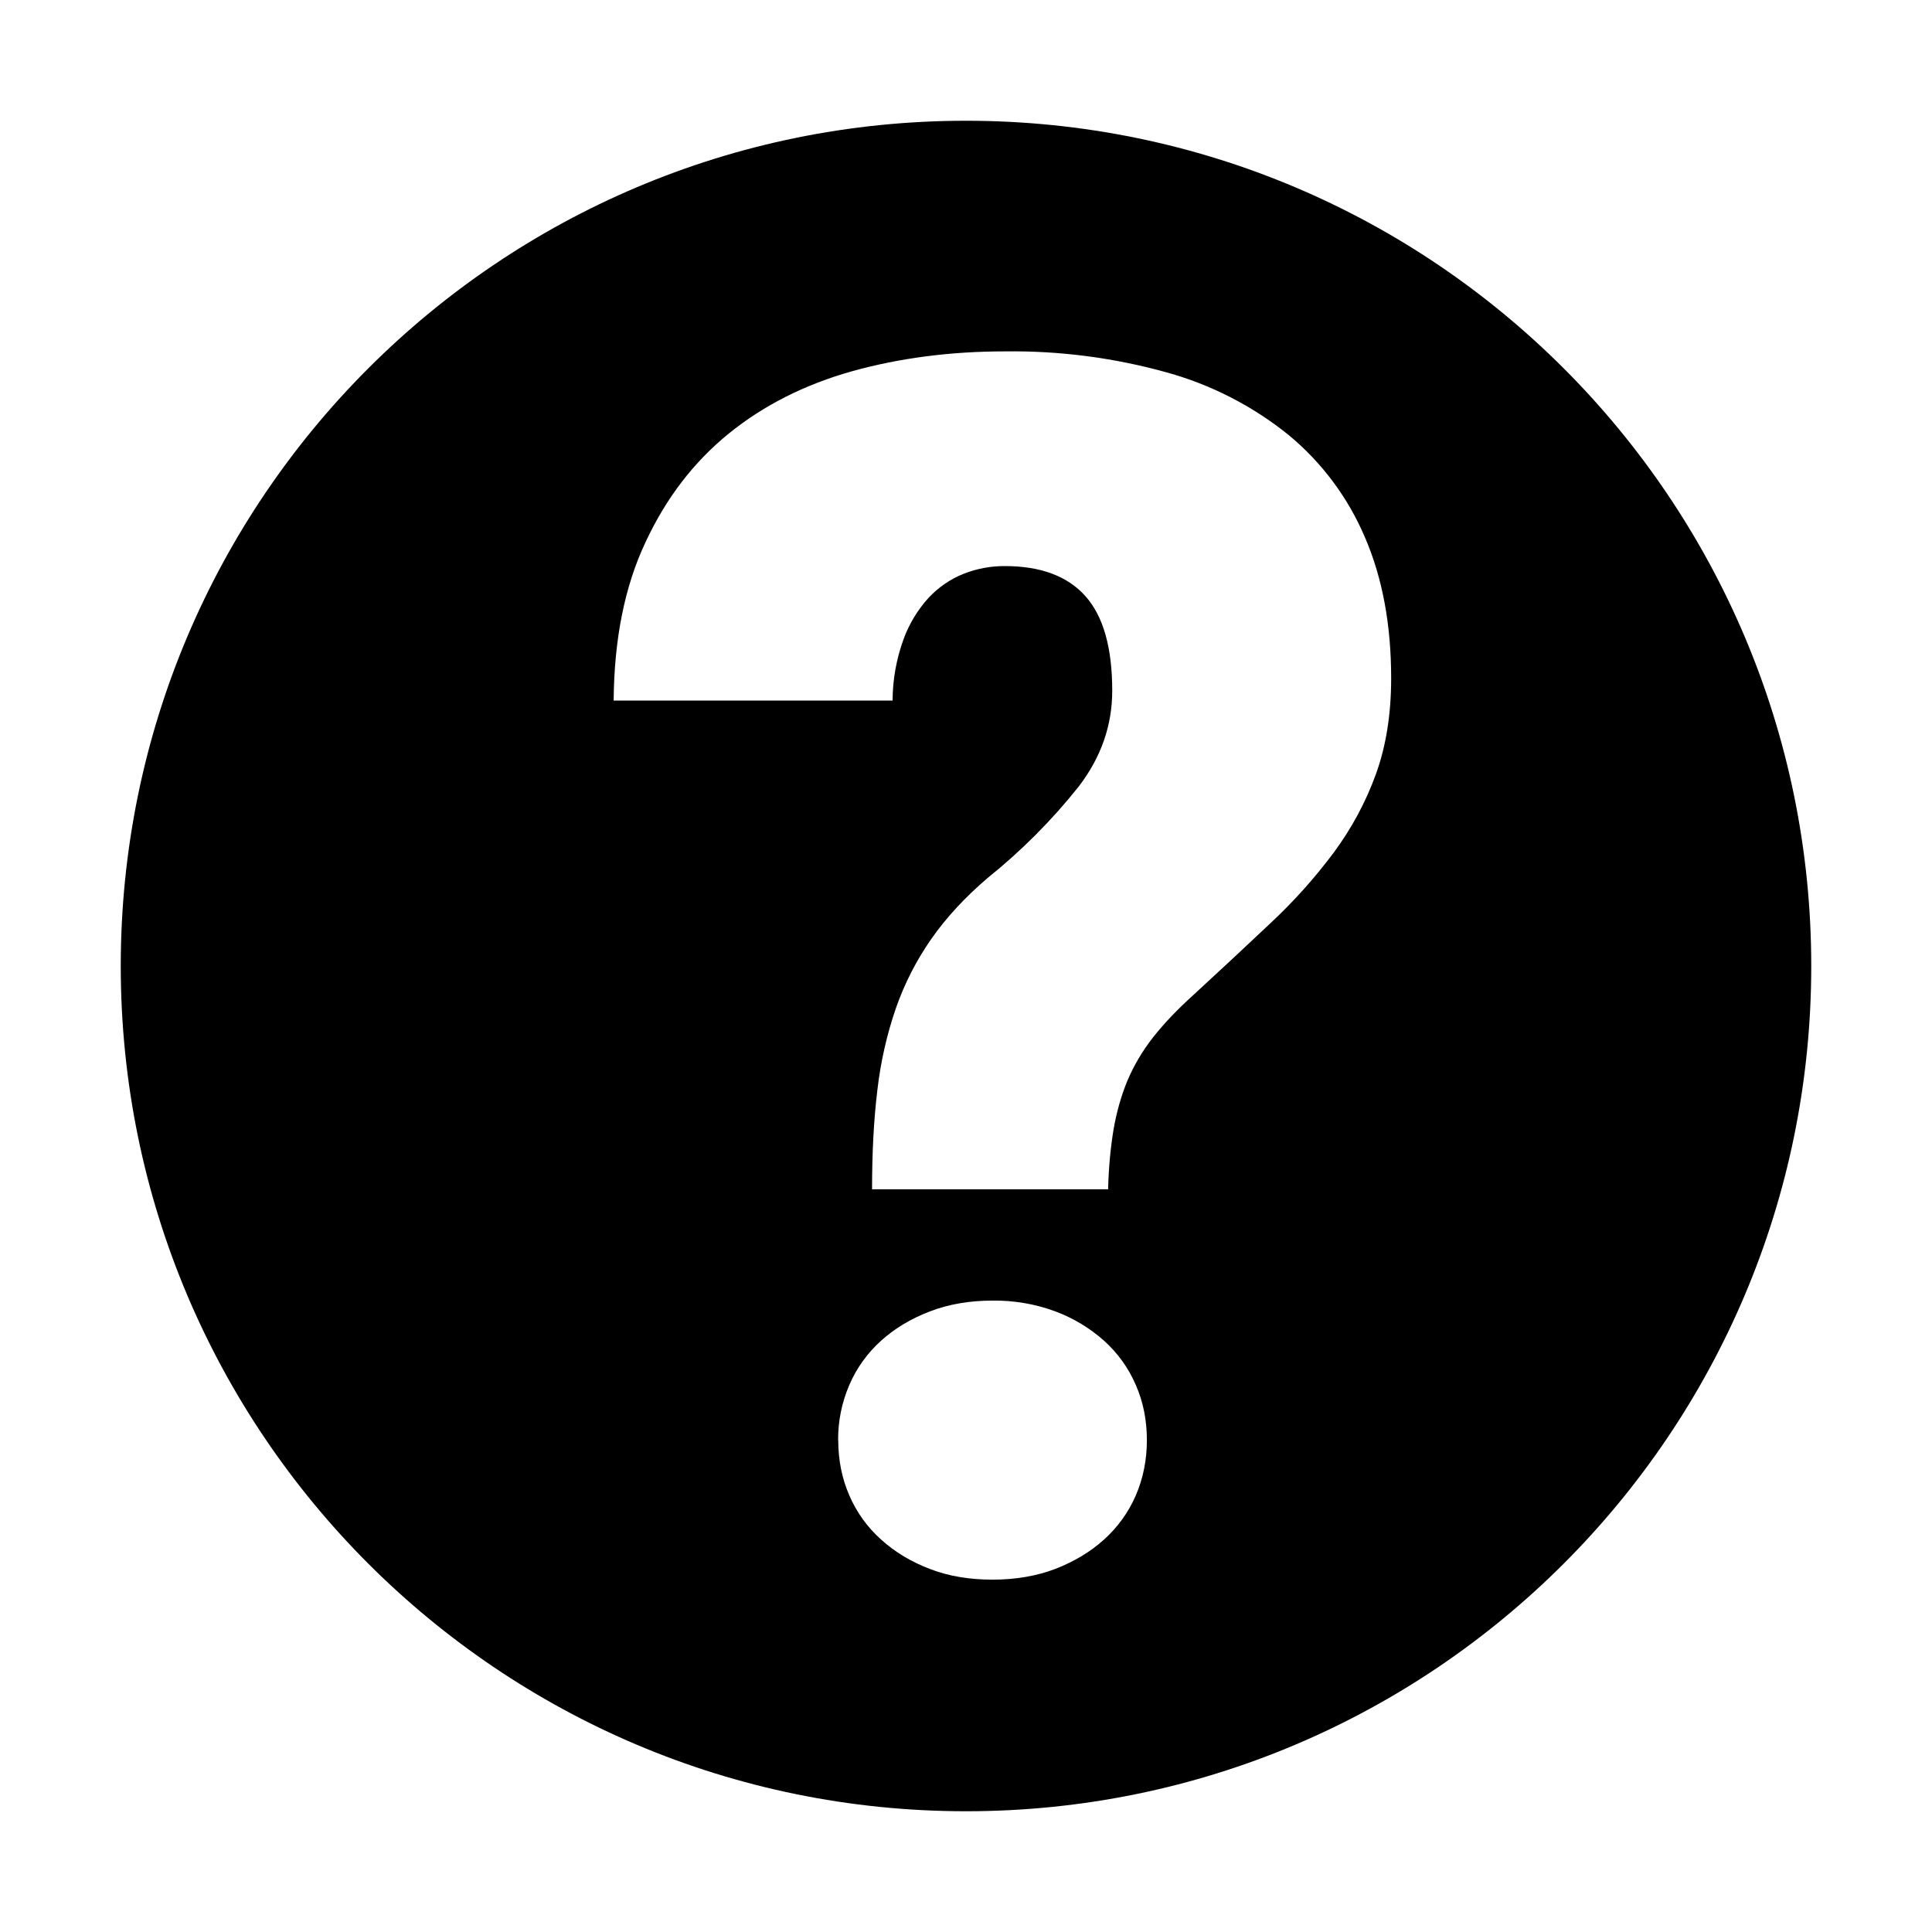
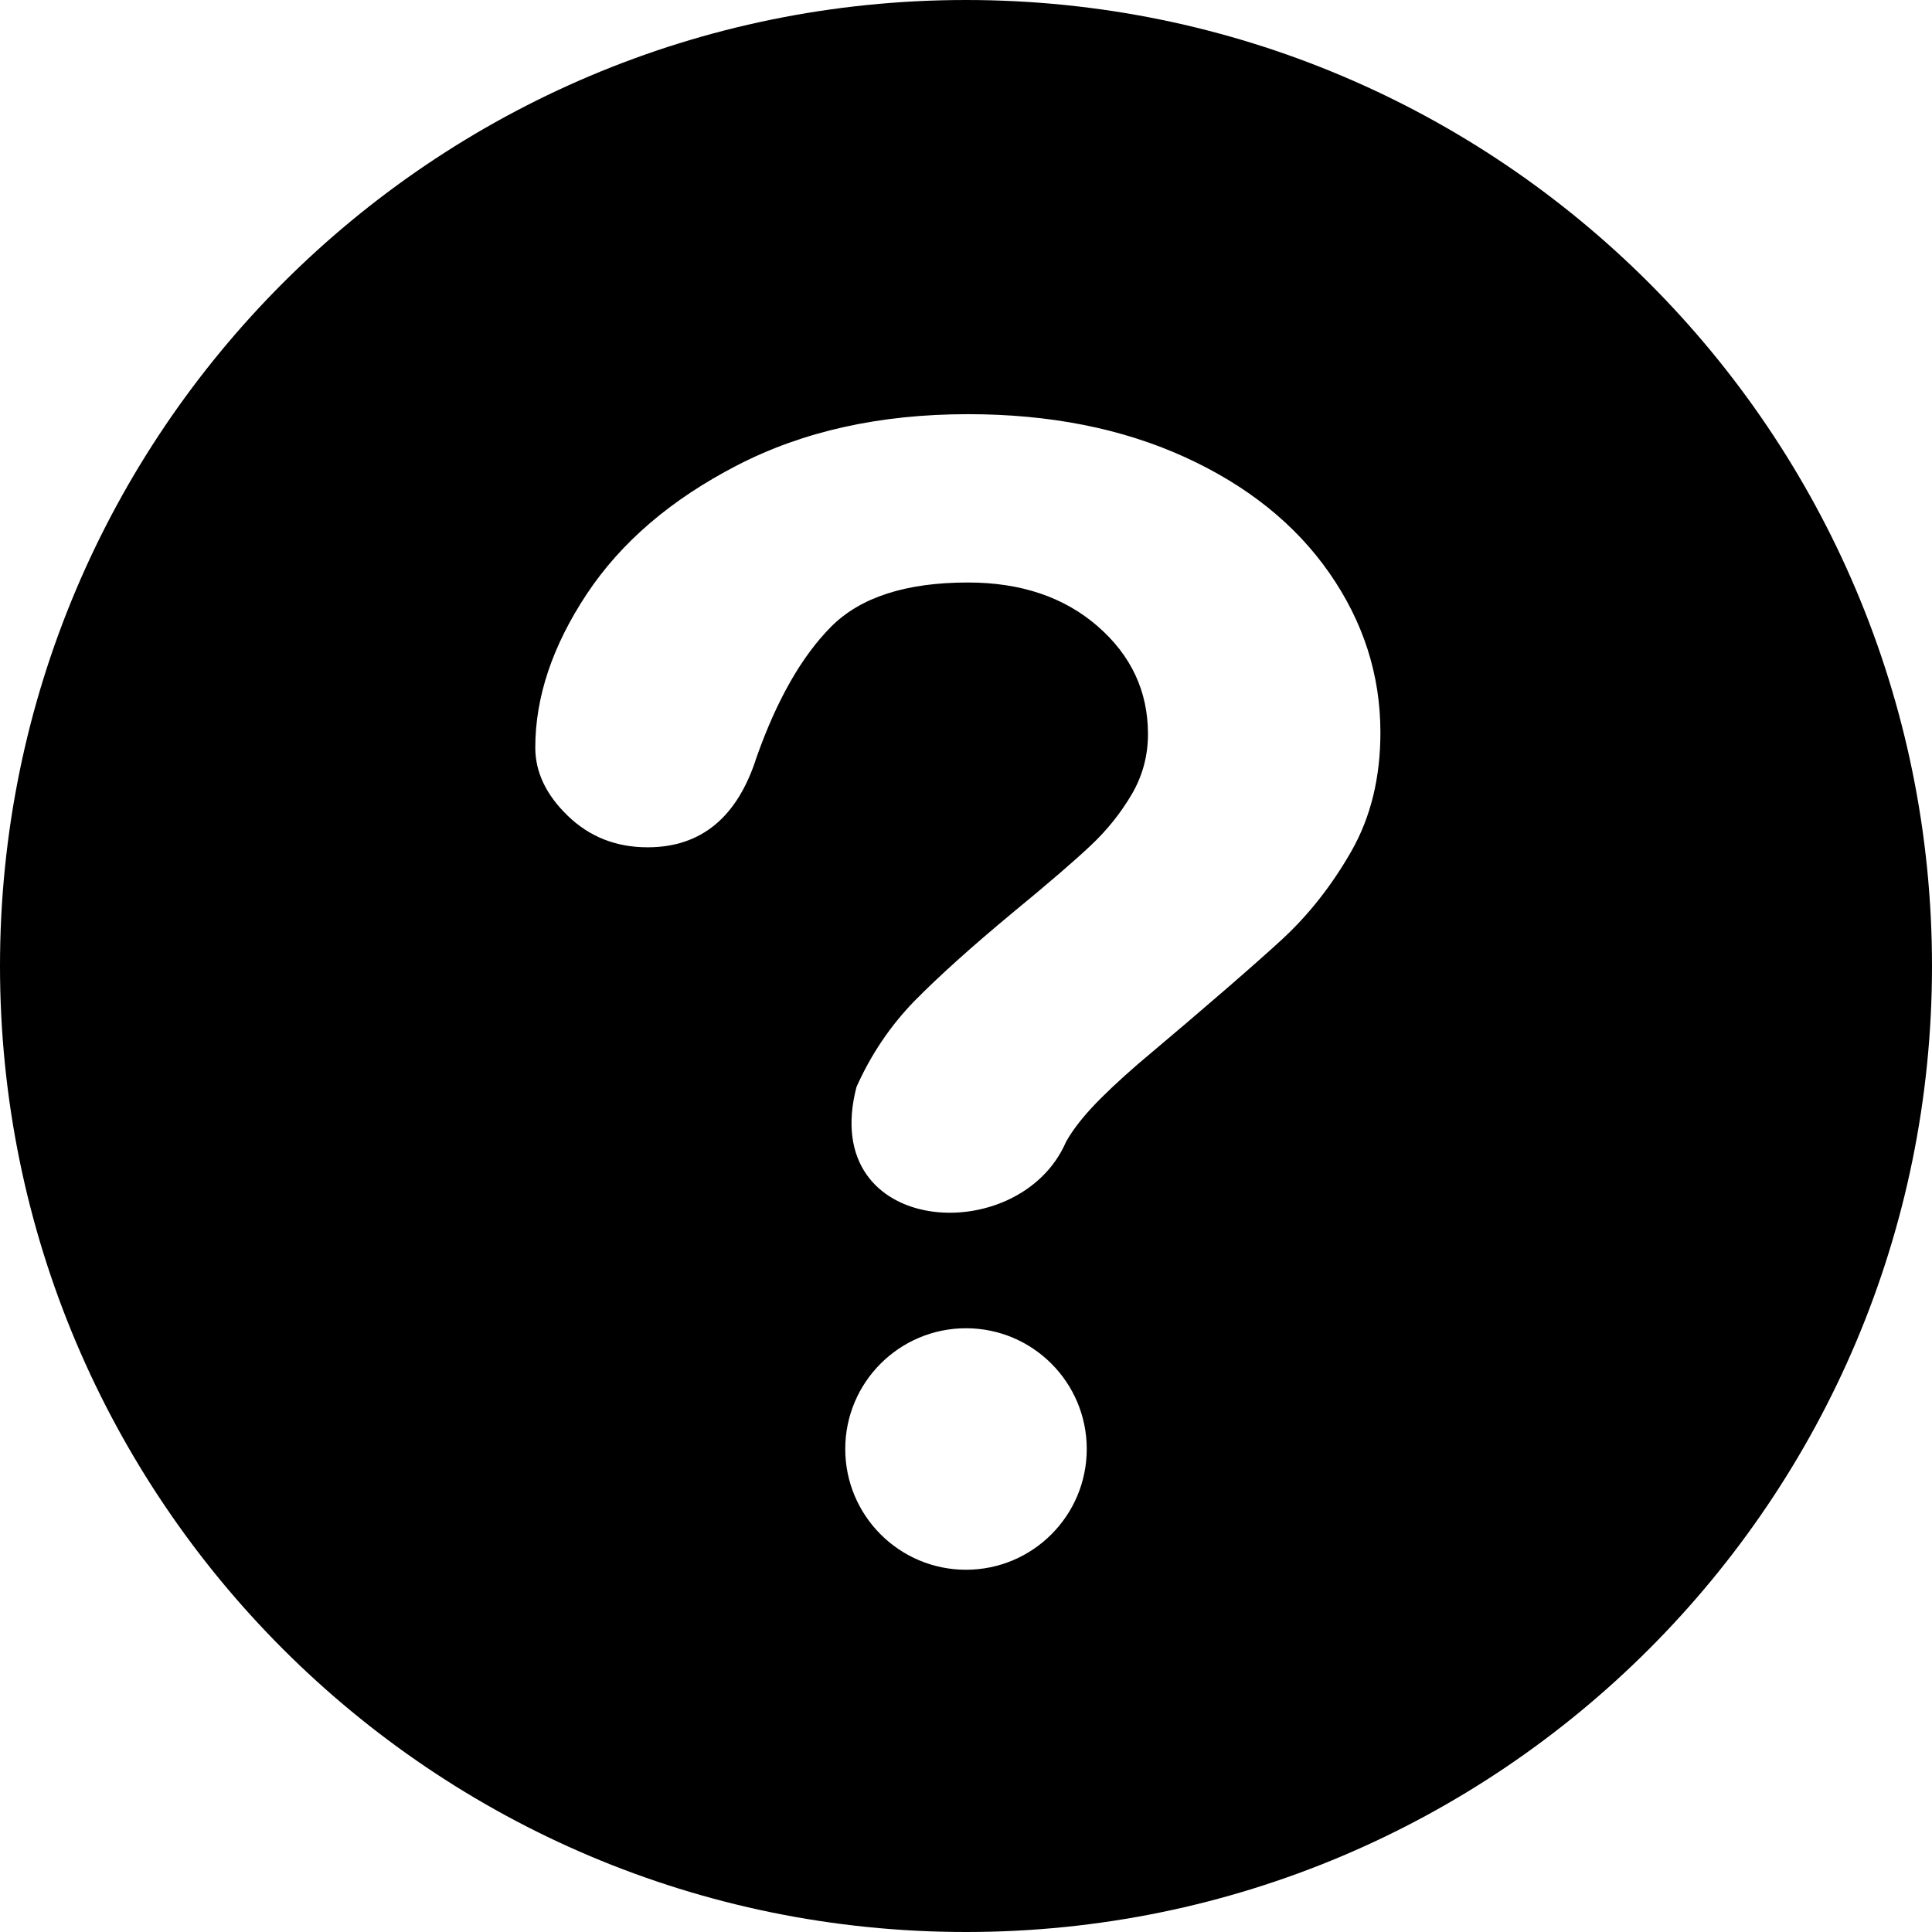
<svg xmlns="http://www.w3.org/2000/svg" width="16" height="16" viewBox="0 0 16 16">
-   <path d="M8 15A7 7 0 1 1 8 1a7 7 0 0 1 0 14zm-.778-5.151h1.955c.004-.178.02-.341.044-.49.025-.147.064-.284.116-.41.053-.125.123-.244.212-.358.09-.114.2-.23.332-.349.228-.21.442-.409.642-.598a4.4 4.4 0 0 0 .523-.584c.148-.201.265-.417.349-.65.084-.232.126-.497.126-.793 0-.442-.072-.832-.218-1.169a2.23 2.23 0 0 0-.633-.847 2.795 2.795 0 0 0-1.008-.517 4.761 4.761 0 0 0-1.34-.174c-.45 0-.872.055-1.264.164-.392.11-.733.282-1.022.516-.29.235-.52.535-.69.9-.172.364-.26.801-.264 1.312h2.31a1.5 1.5 0 0 1 .09-.506 1.04 1.04 0 0 1 .208-.345.806.806 0 0 1 .29-.199.92.92 0 0 1 .342-.064c.296 0 .519.083.667.249.148.166.222.427.222.783 0 .287-.092.551-.277.793a4.81 4.81 0 0 1-.755.758c-.187.16-.342.327-.465.503a2.356 2.356 0 0 0-.294.574 3.2 3.2 0 0 0-.154.68c-.03.246-.044.52-.044.82zm-.28 2.078c0 .164.03.316.092.458.061.141.149.263.263.365.114.103.248.184.403.243.155.06.328.089.52.089.191 0 .364-.03.52-.089.154-.06.289-.14.403-.243a1.05 1.05 0 0 0 .263-.365c.061-.142.092-.294.092-.458 0-.164-.03-.317-.092-.458a1.05 1.05 0 0 0-.263-.366 1.278 1.278 0 0 0-.404-.243 1.445 1.445 0 0 0-.52-.089c-.19 0-.364.03-.519.09-.155.059-.29.14-.403.242a1.05 1.05 0 0 0-.263.366 1.135 1.135 0 0 0-.093.458z" id="a" />
+   <path fill="#000000" fill-rule="evenodd" d="M8,16 C3.582,16 0,12.418 0,8 C0,3.582 3.582,0 8,0 C12.418,0 16,3.582 16,8 C16,12.418 12.418,16 8,16 Z M4.433,6.191 C4.433,5.773 4.575,5.349 4.859,4.92 C5.144,4.49 5.559,4.135 6.106,3.853 C6.652,3.571 7.288,3.43 8.016,3.43 C8.693,3.43 9.29,3.548 9.809,3.784 C10.326,4.019 10.727,4.34 11.009,4.745 C11.291,5.15 11.432,5.59 11.432,6.066 C11.432,6.44 11.352,6.768 11.191,7.05 C11.03,7.332 10.839,7.575 10.617,7.78 C10.395,7.984 9.998,8.329 9.423,8.813 C9.265,8.95 9.138,9.07 9.042,9.173 C8.946,9.277 8.875,9.372 8.828,9.457 C8.443,10.347 6.77,10.246 7.093,9.002 C7.214,8.731 7.375,8.493 7.575,8.288 C7.776,8.084 8.047,7.84 8.387,7.558 C8.686,7.312 8.902,7.126 9.035,7 C9.168,6.875 9.28,6.735 9.371,6.581 C9.462,6.427 9.507,6.259 9.507,6.079 C9.507,5.727 9.369,5.429 9.091,5.187 C8.813,4.945 8.455,4.824 8.016,4.824 C7.503,4.824 7.125,4.946 6.882,5.191 C6.64,5.435 6.434,5.795 6.266,6.27 C6.108,6.768 5.807,7.017 5.363,7.017 C5.102,7.017 4.882,6.93 4.702,6.756 C4.522,6.582 4.433,6.394 4.433,6.191 Z M8,13 C7.448,13 7,12.552 7,12 C7,11.448 7.448,11 8,11 C8.552,11 9,11.448 9,12 C9,12.552 8.552,13 8,13 Z" />
</svg>
